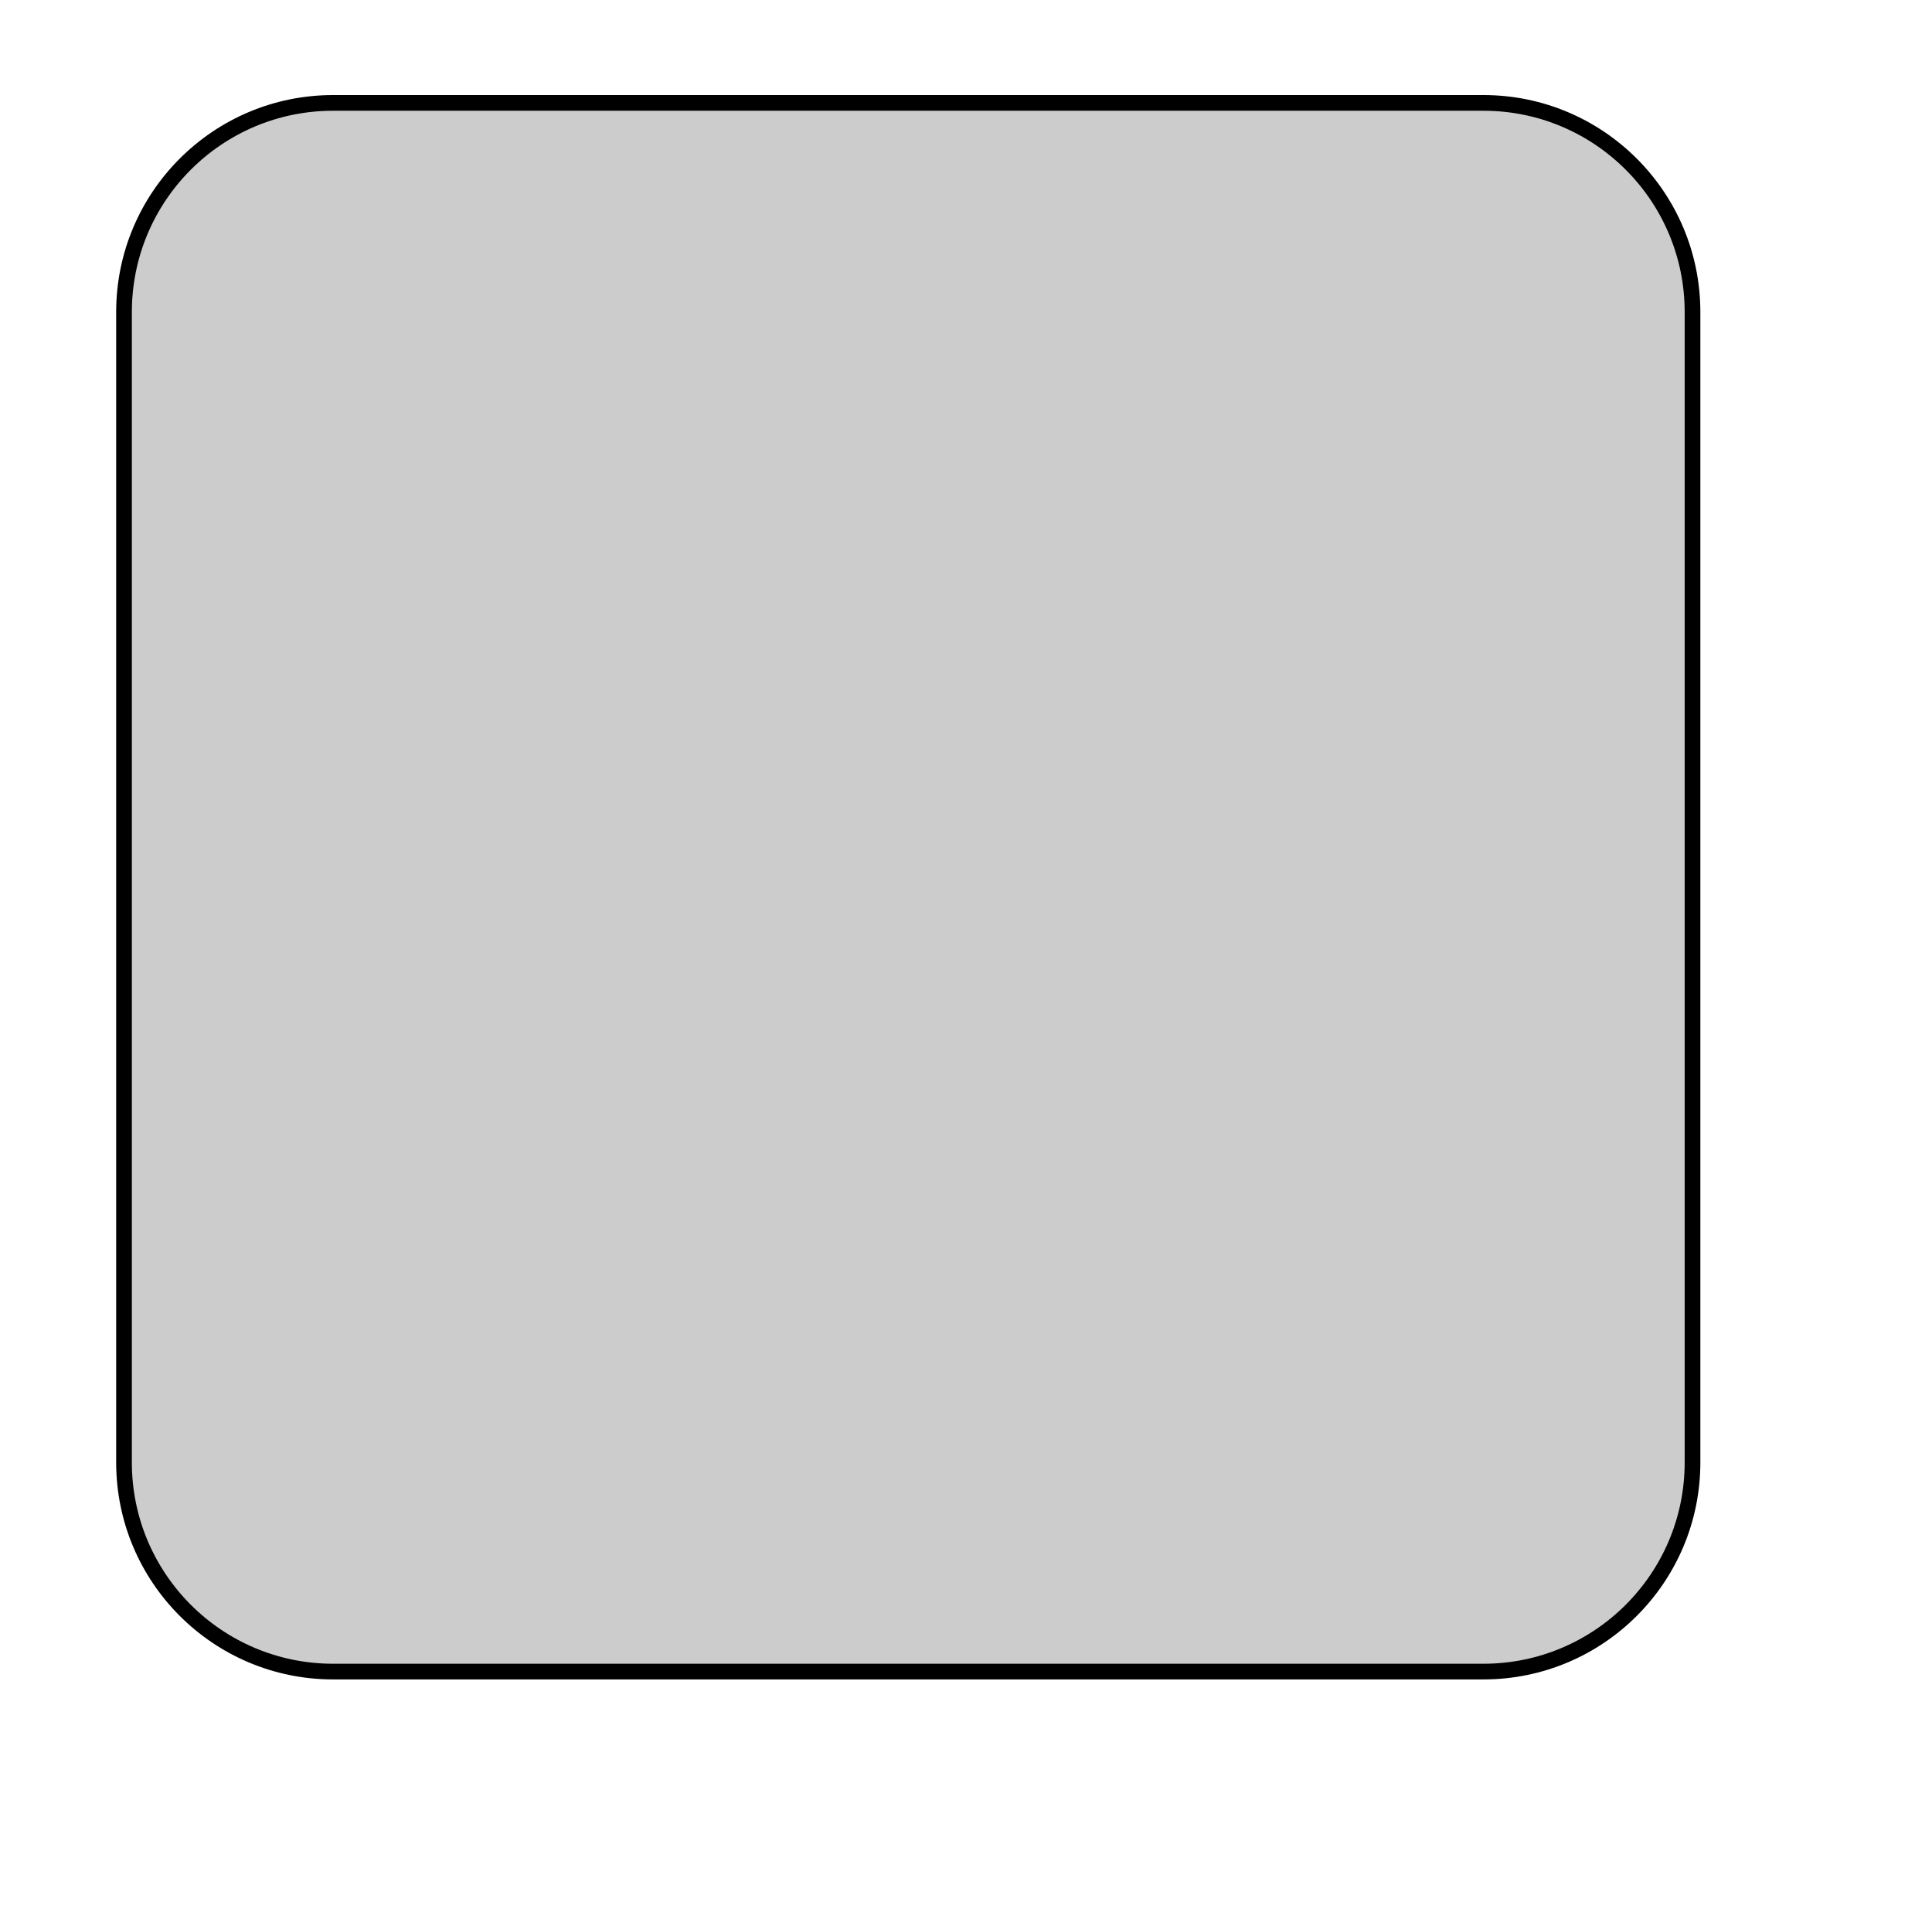
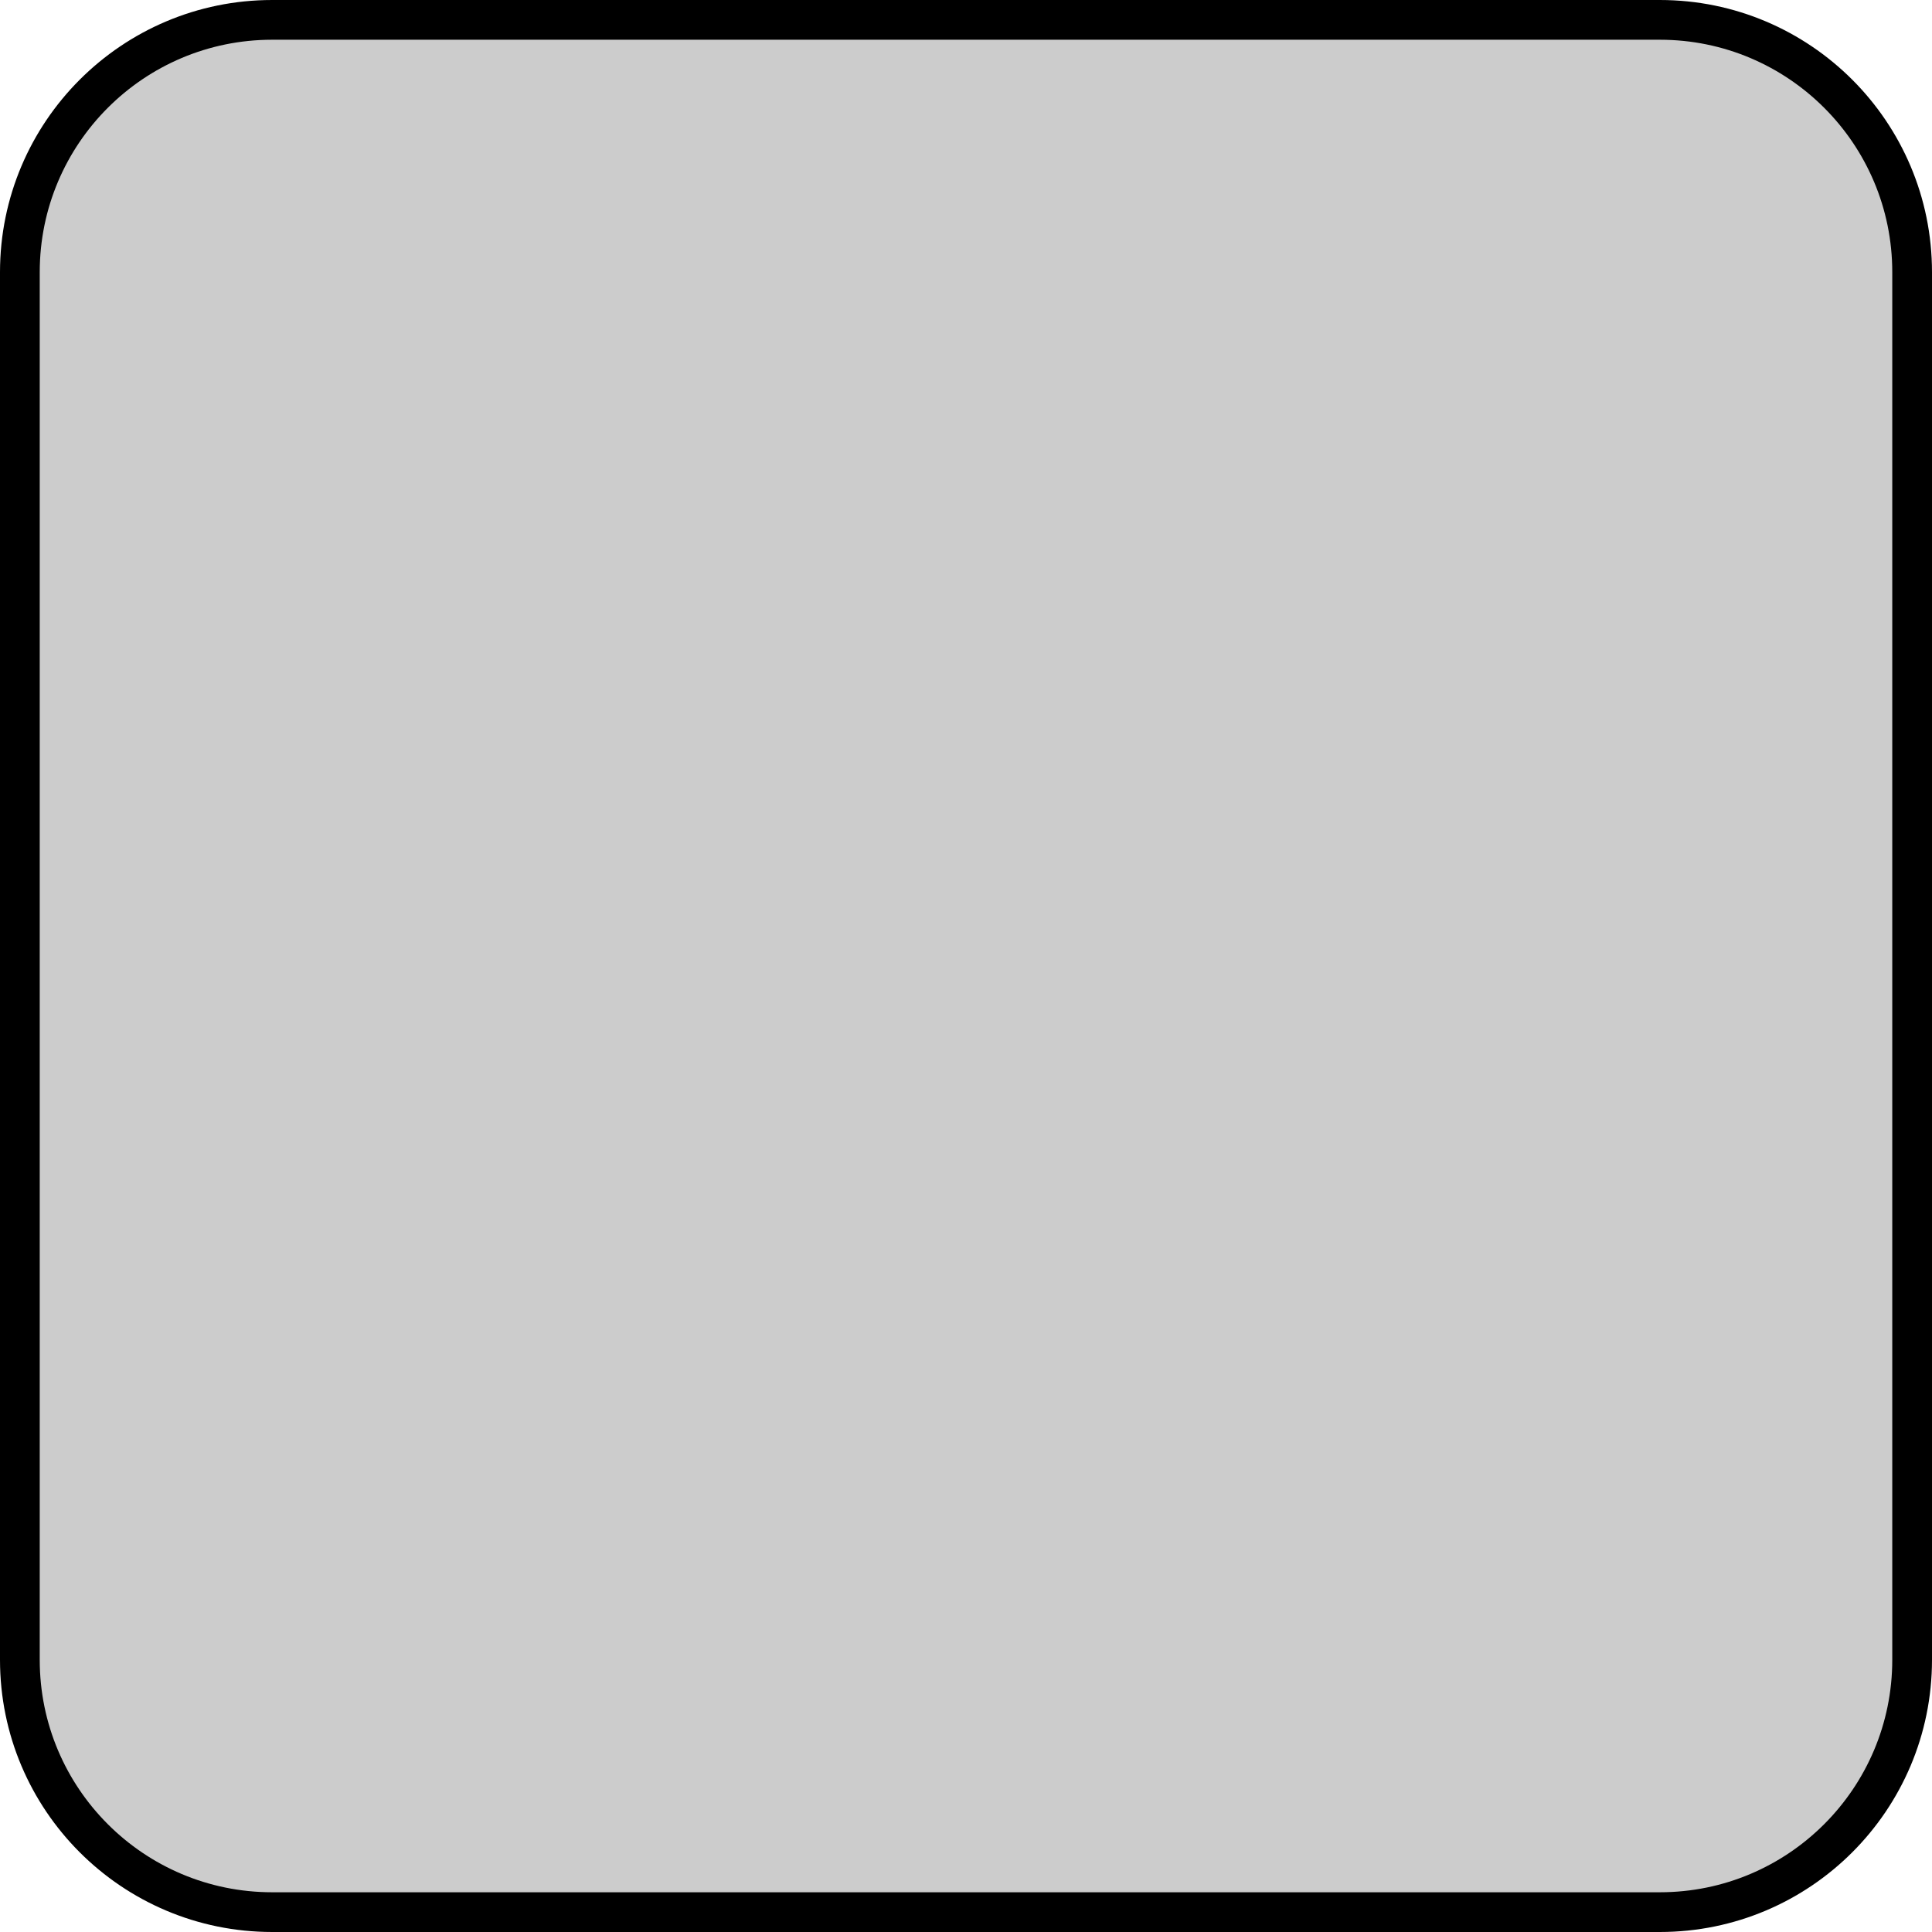
- <svg xmlns="http://www.w3.org/2000/svg" width="343pt" height="340pt" id="svg3823" version="1.1">
+ <svg xmlns="http://www.w3.org/2000/svg" width="300" height="300" id="svg3823" version="1.1">
  <defs id="defs3825" />
-   <g id="layer1">
-     <rect style="fill:#cccccc;stroke:#000000;stroke-width:3.713;stroke-miterlimit:4;stroke-opacity:1;stroke-dasharray:none" id="rect3003" width="371.287" height="371.287" x="29.356" y="24.356" ry="49.505" />
+   <g id="layer1" transform="translate(0,-125)">
+     <rect style="fill:#cccccc;stroke:#000000;stroke-width:6.17;stroke-miterlimit:4;stroke-opacity:1;stroke-dasharray:none" id="rect3003" width="293.83" height="293.83" x="3.085" y="128.085" ry="39.177" />
  </g>
</svg>
